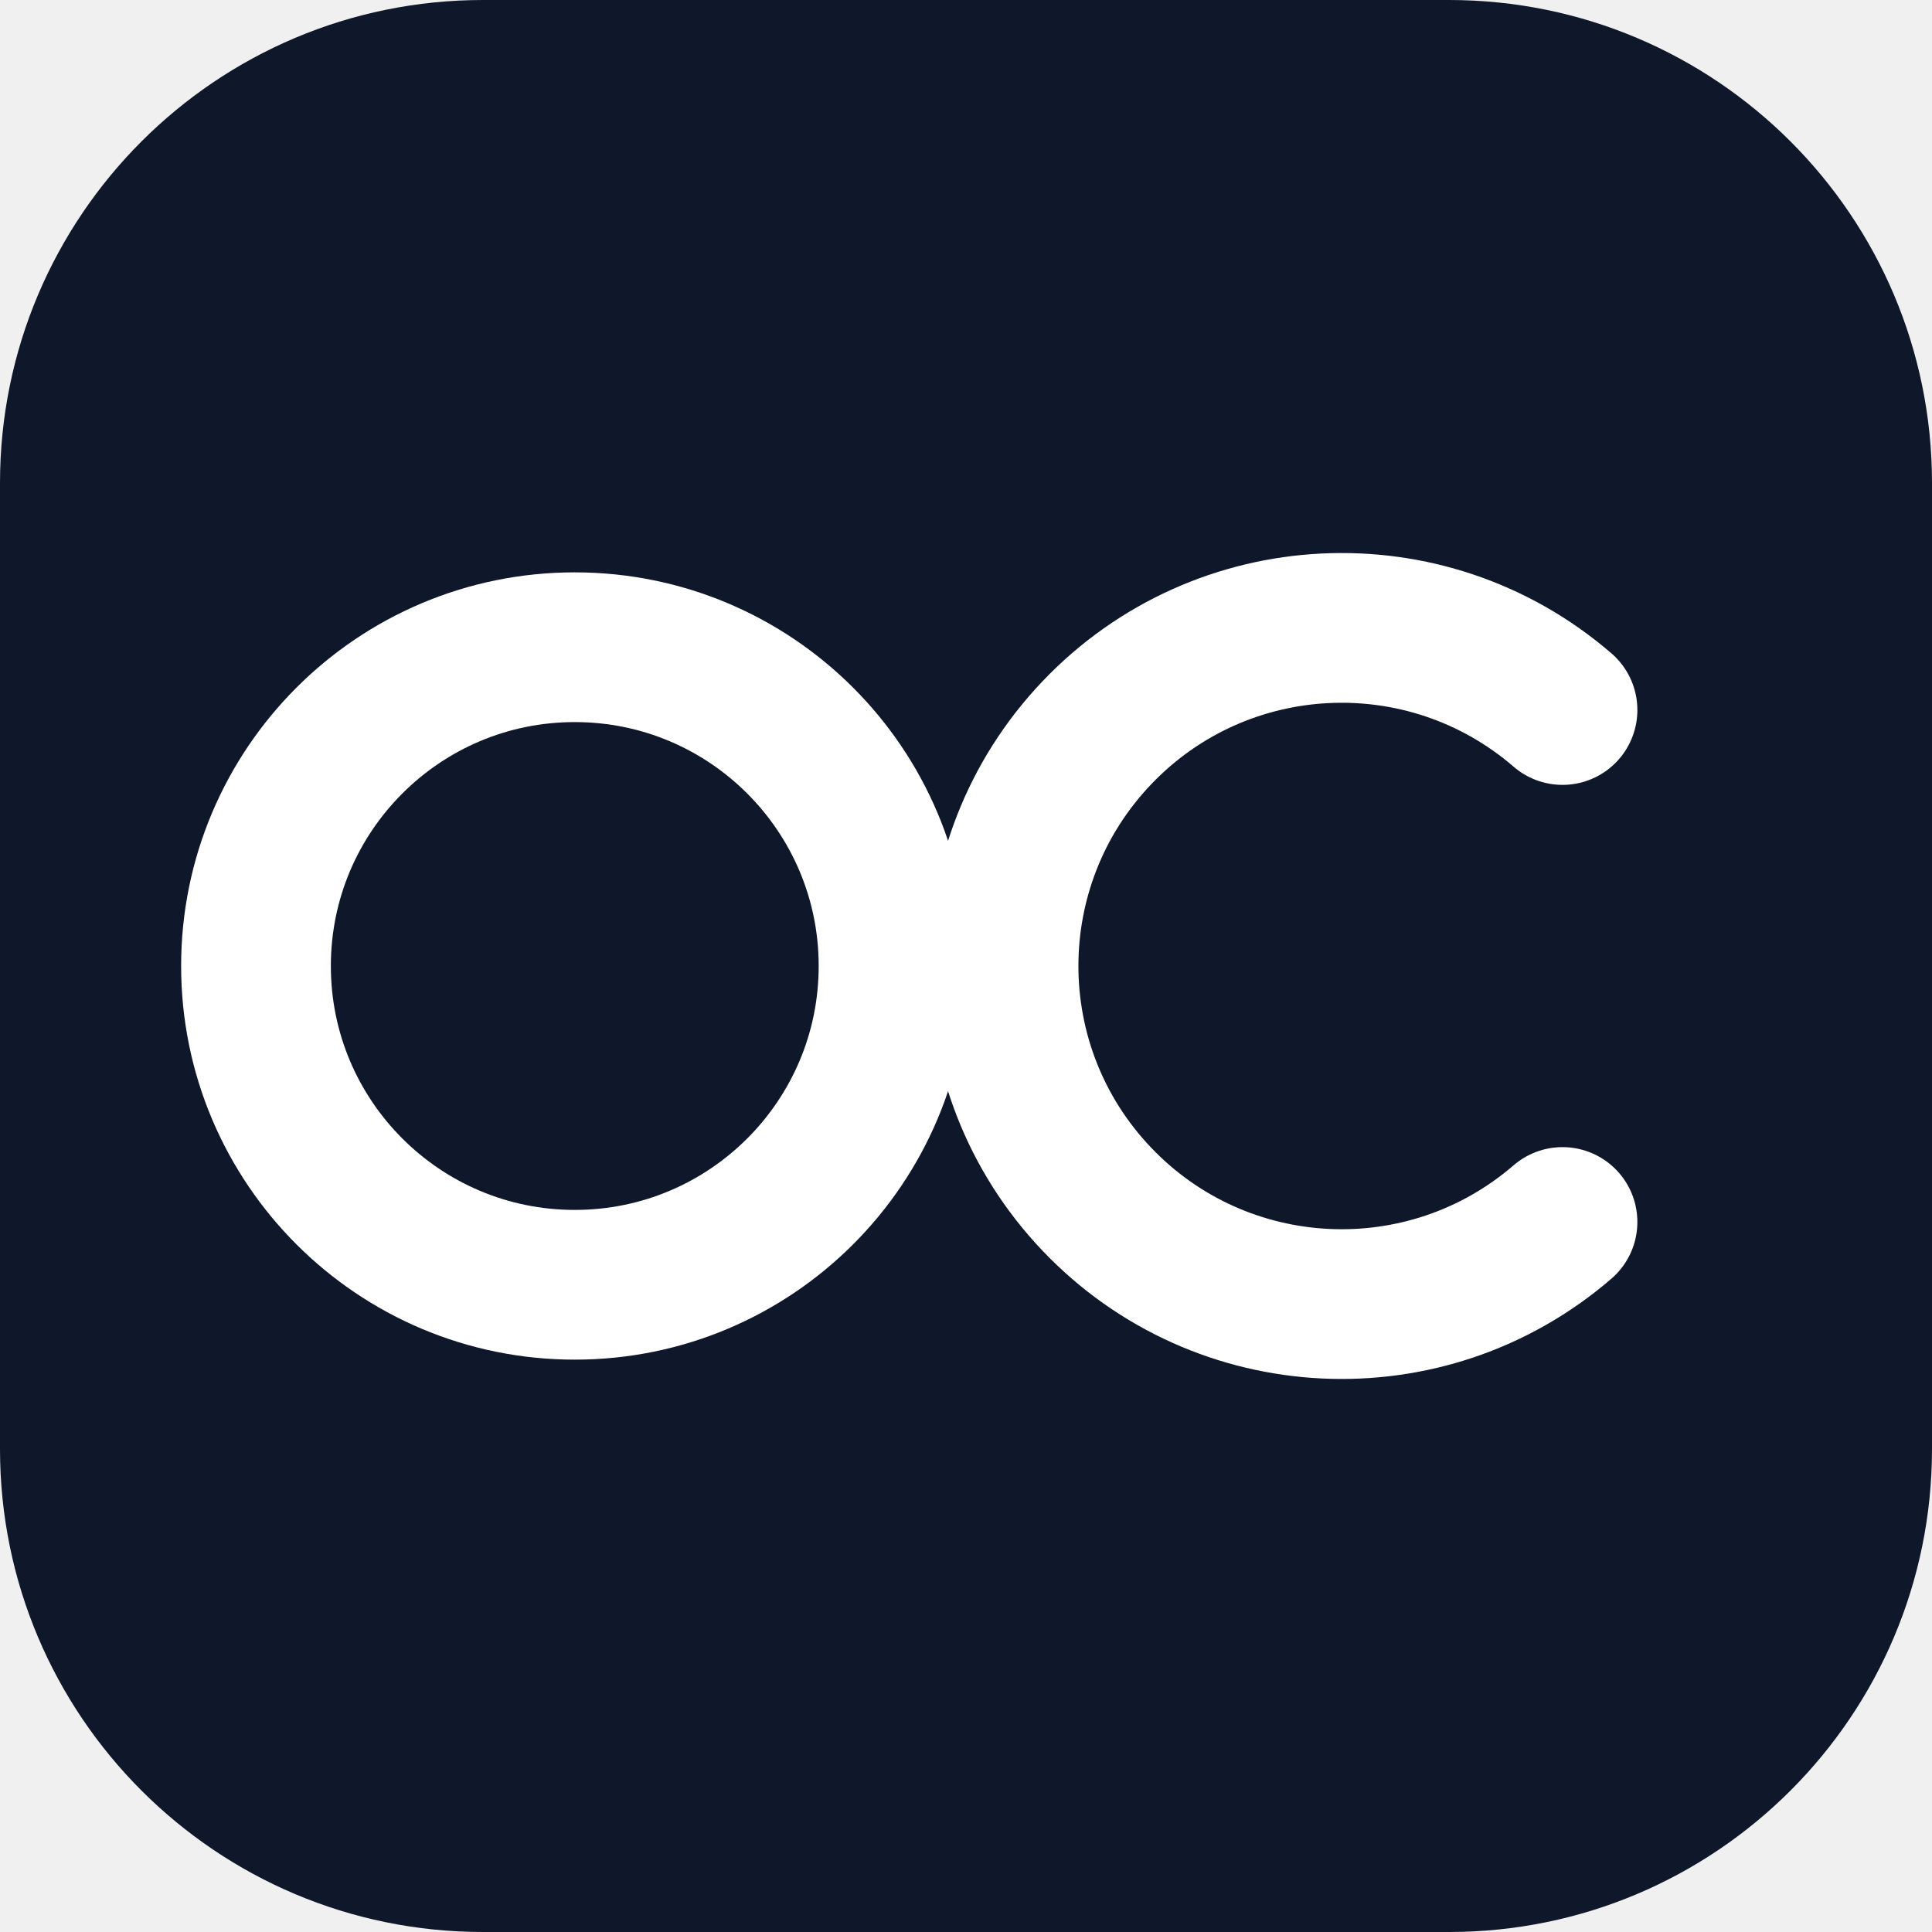
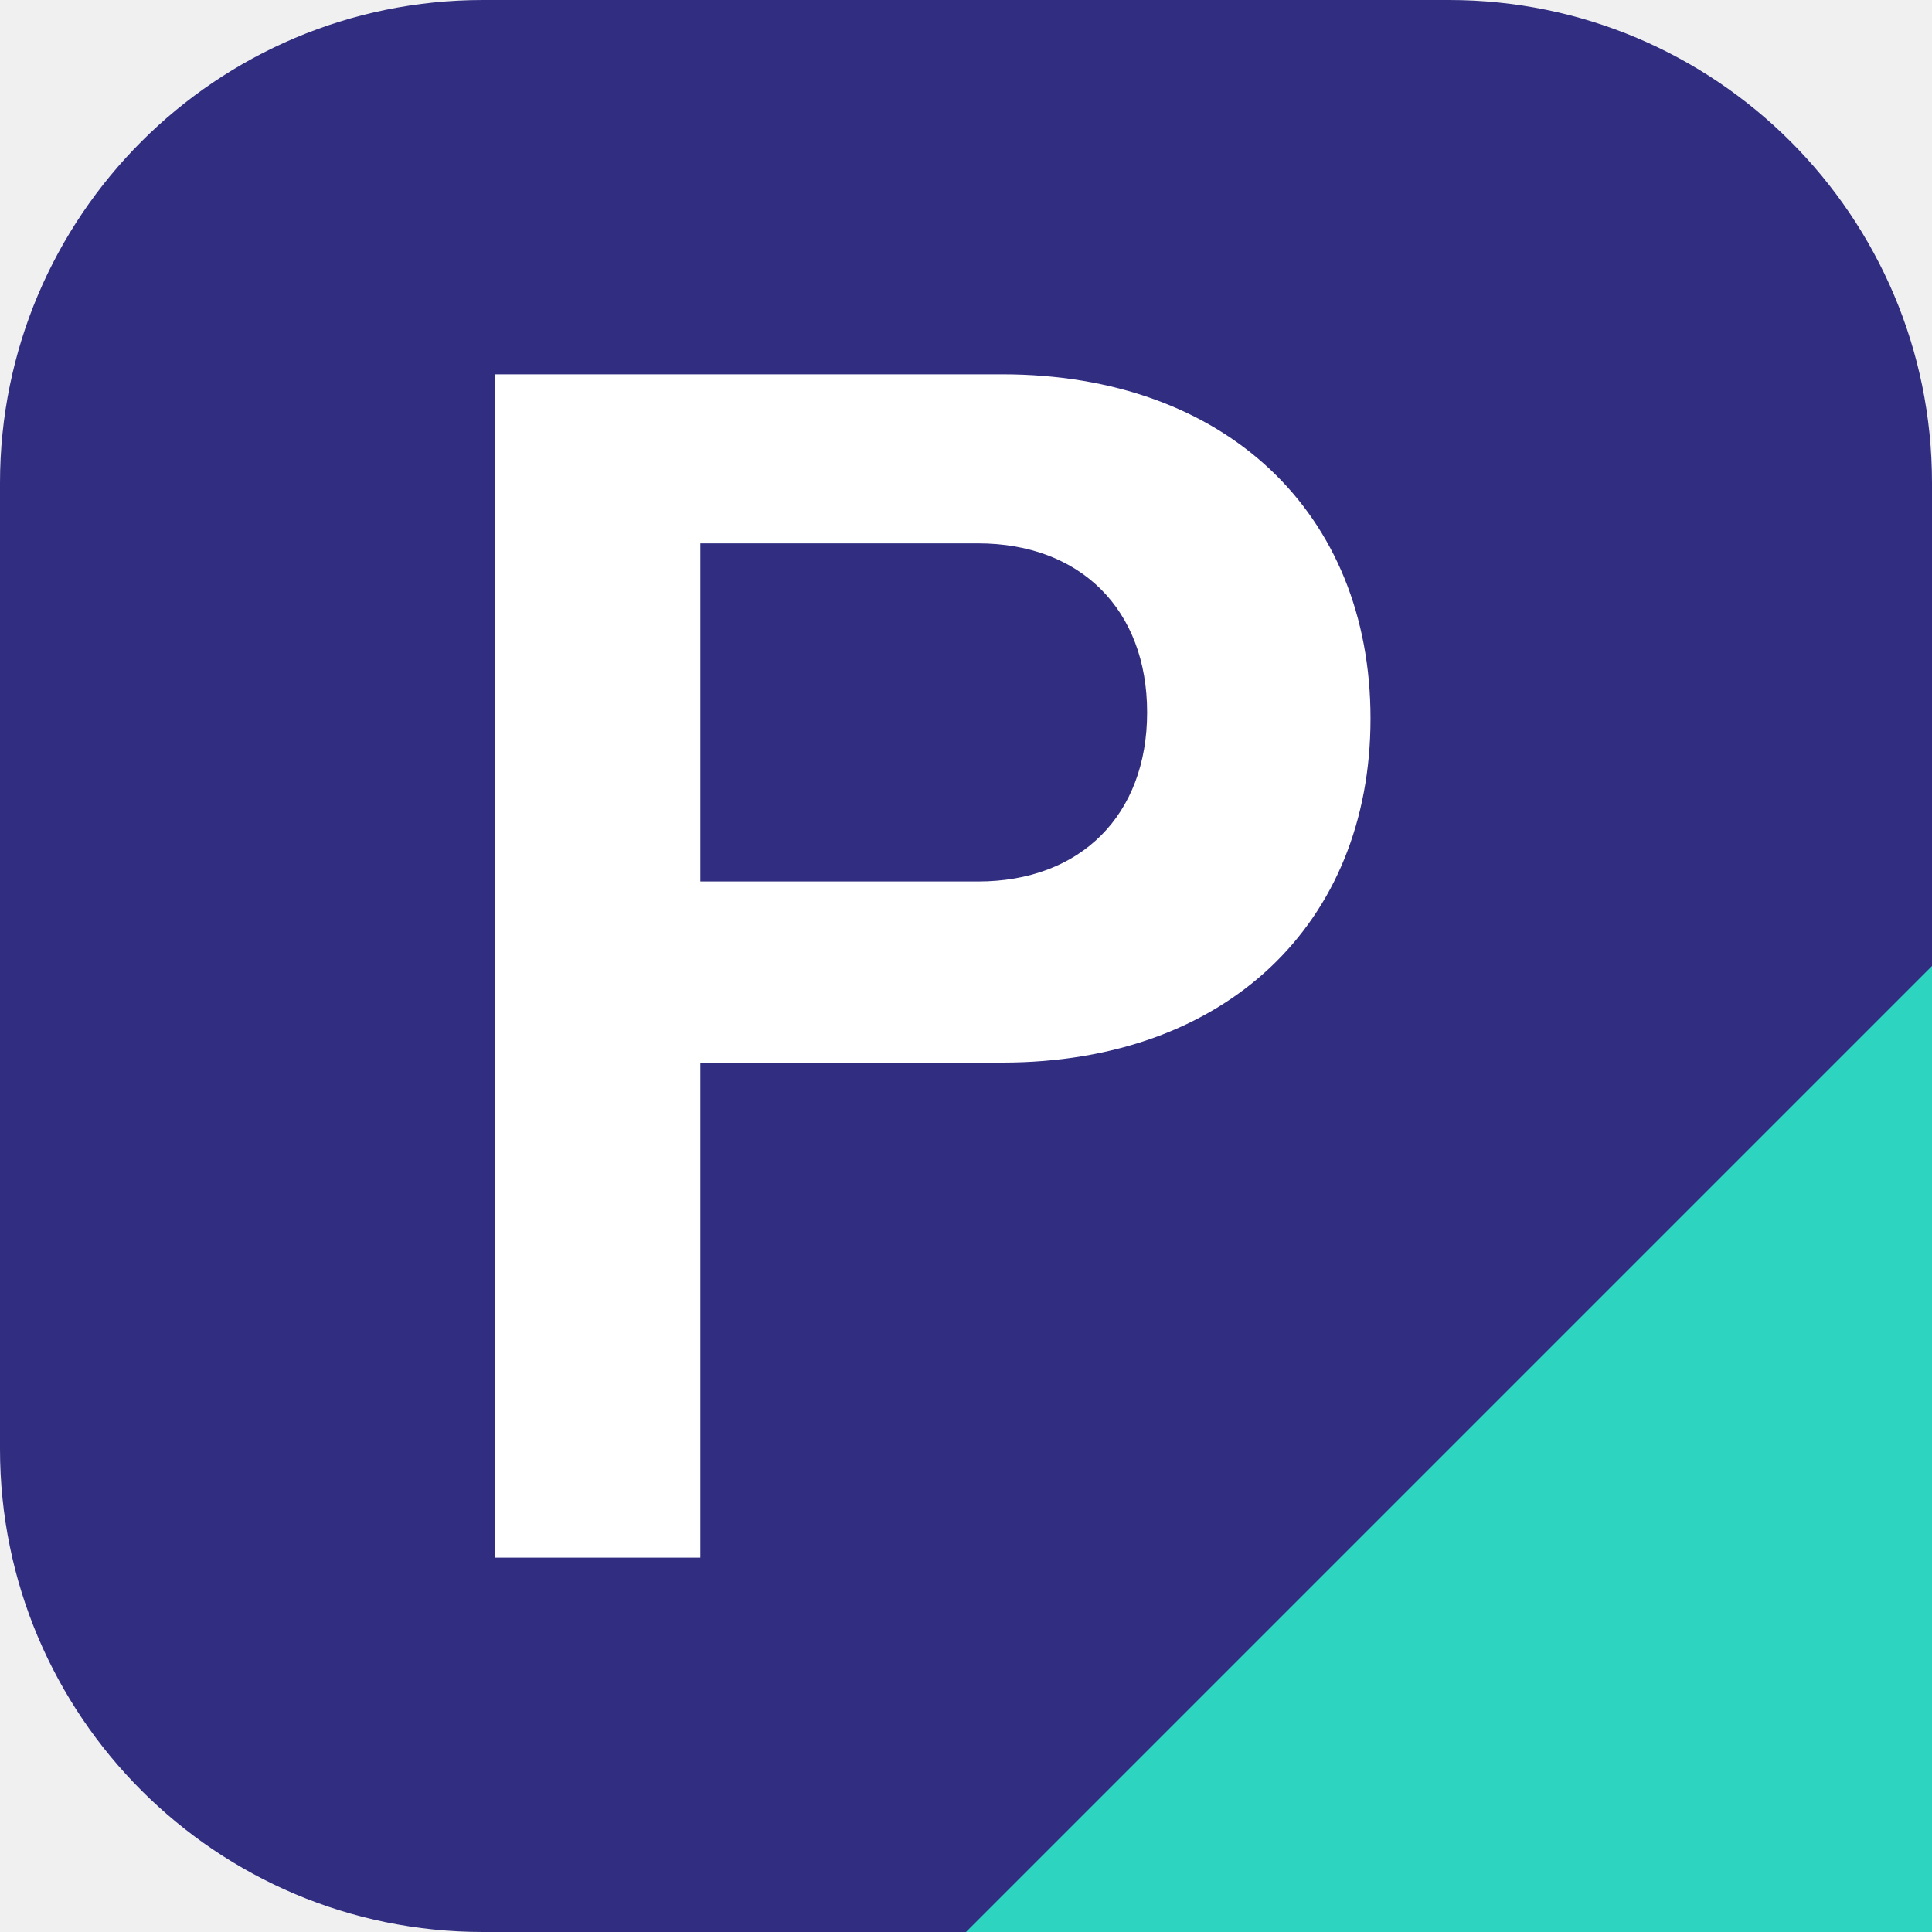
- <svg xmlns="http://www.w3.org/2000/svg" viewBox="0 0 40 40">
-   <defs>
-     <linearGradient id="ops-icon-gradient" x1="3" y1="1" x2="37" y2="39">
-       <stop offset="0%" stop-color="#0f172a" />
-       <stop offset="48%" stop-color="#1e3a8a" />
-       <stop offset="100%" stop-color="#0f766e" />
-     </linearGradient>
-   </defs>
-   <rect width="40" height="40" rx="10" fill="url(#ops-icon-gradient)" />
-   <g fill="none" stroke="#fff" stroke-width="3.1" stroke-linecap="round">
-     <circle cx="11.9" cy="20" r="6.6" />
-     <path d="M32.35 14.7a7 7 0 1 0 0 10.6" />
-   </g>
+ <svg xmlns="http://www.w3.org/2000/svg" viewBox="0 0 32 32">
+   <rect width="32" height="32" rx="8" fill="#312e81" />
+   <path fill="#fff" fill-rule="evenodd" d="M8.2 6.2h8.4c3.7 0 6.1 2.3 6.1 5.7s-2.4 5.7-6.1 5.7H11.6V25.8H8.2V6.2zm3.4 2.8v5.6h4.6c1.7 0 2.8-1.1 2.8-2.8s-1.1-2.8-2.8-2.8h-4.6z" />
+   <path fill="#2dd4bf" d="M16 32h16V16L16 32z" />
</svg>
